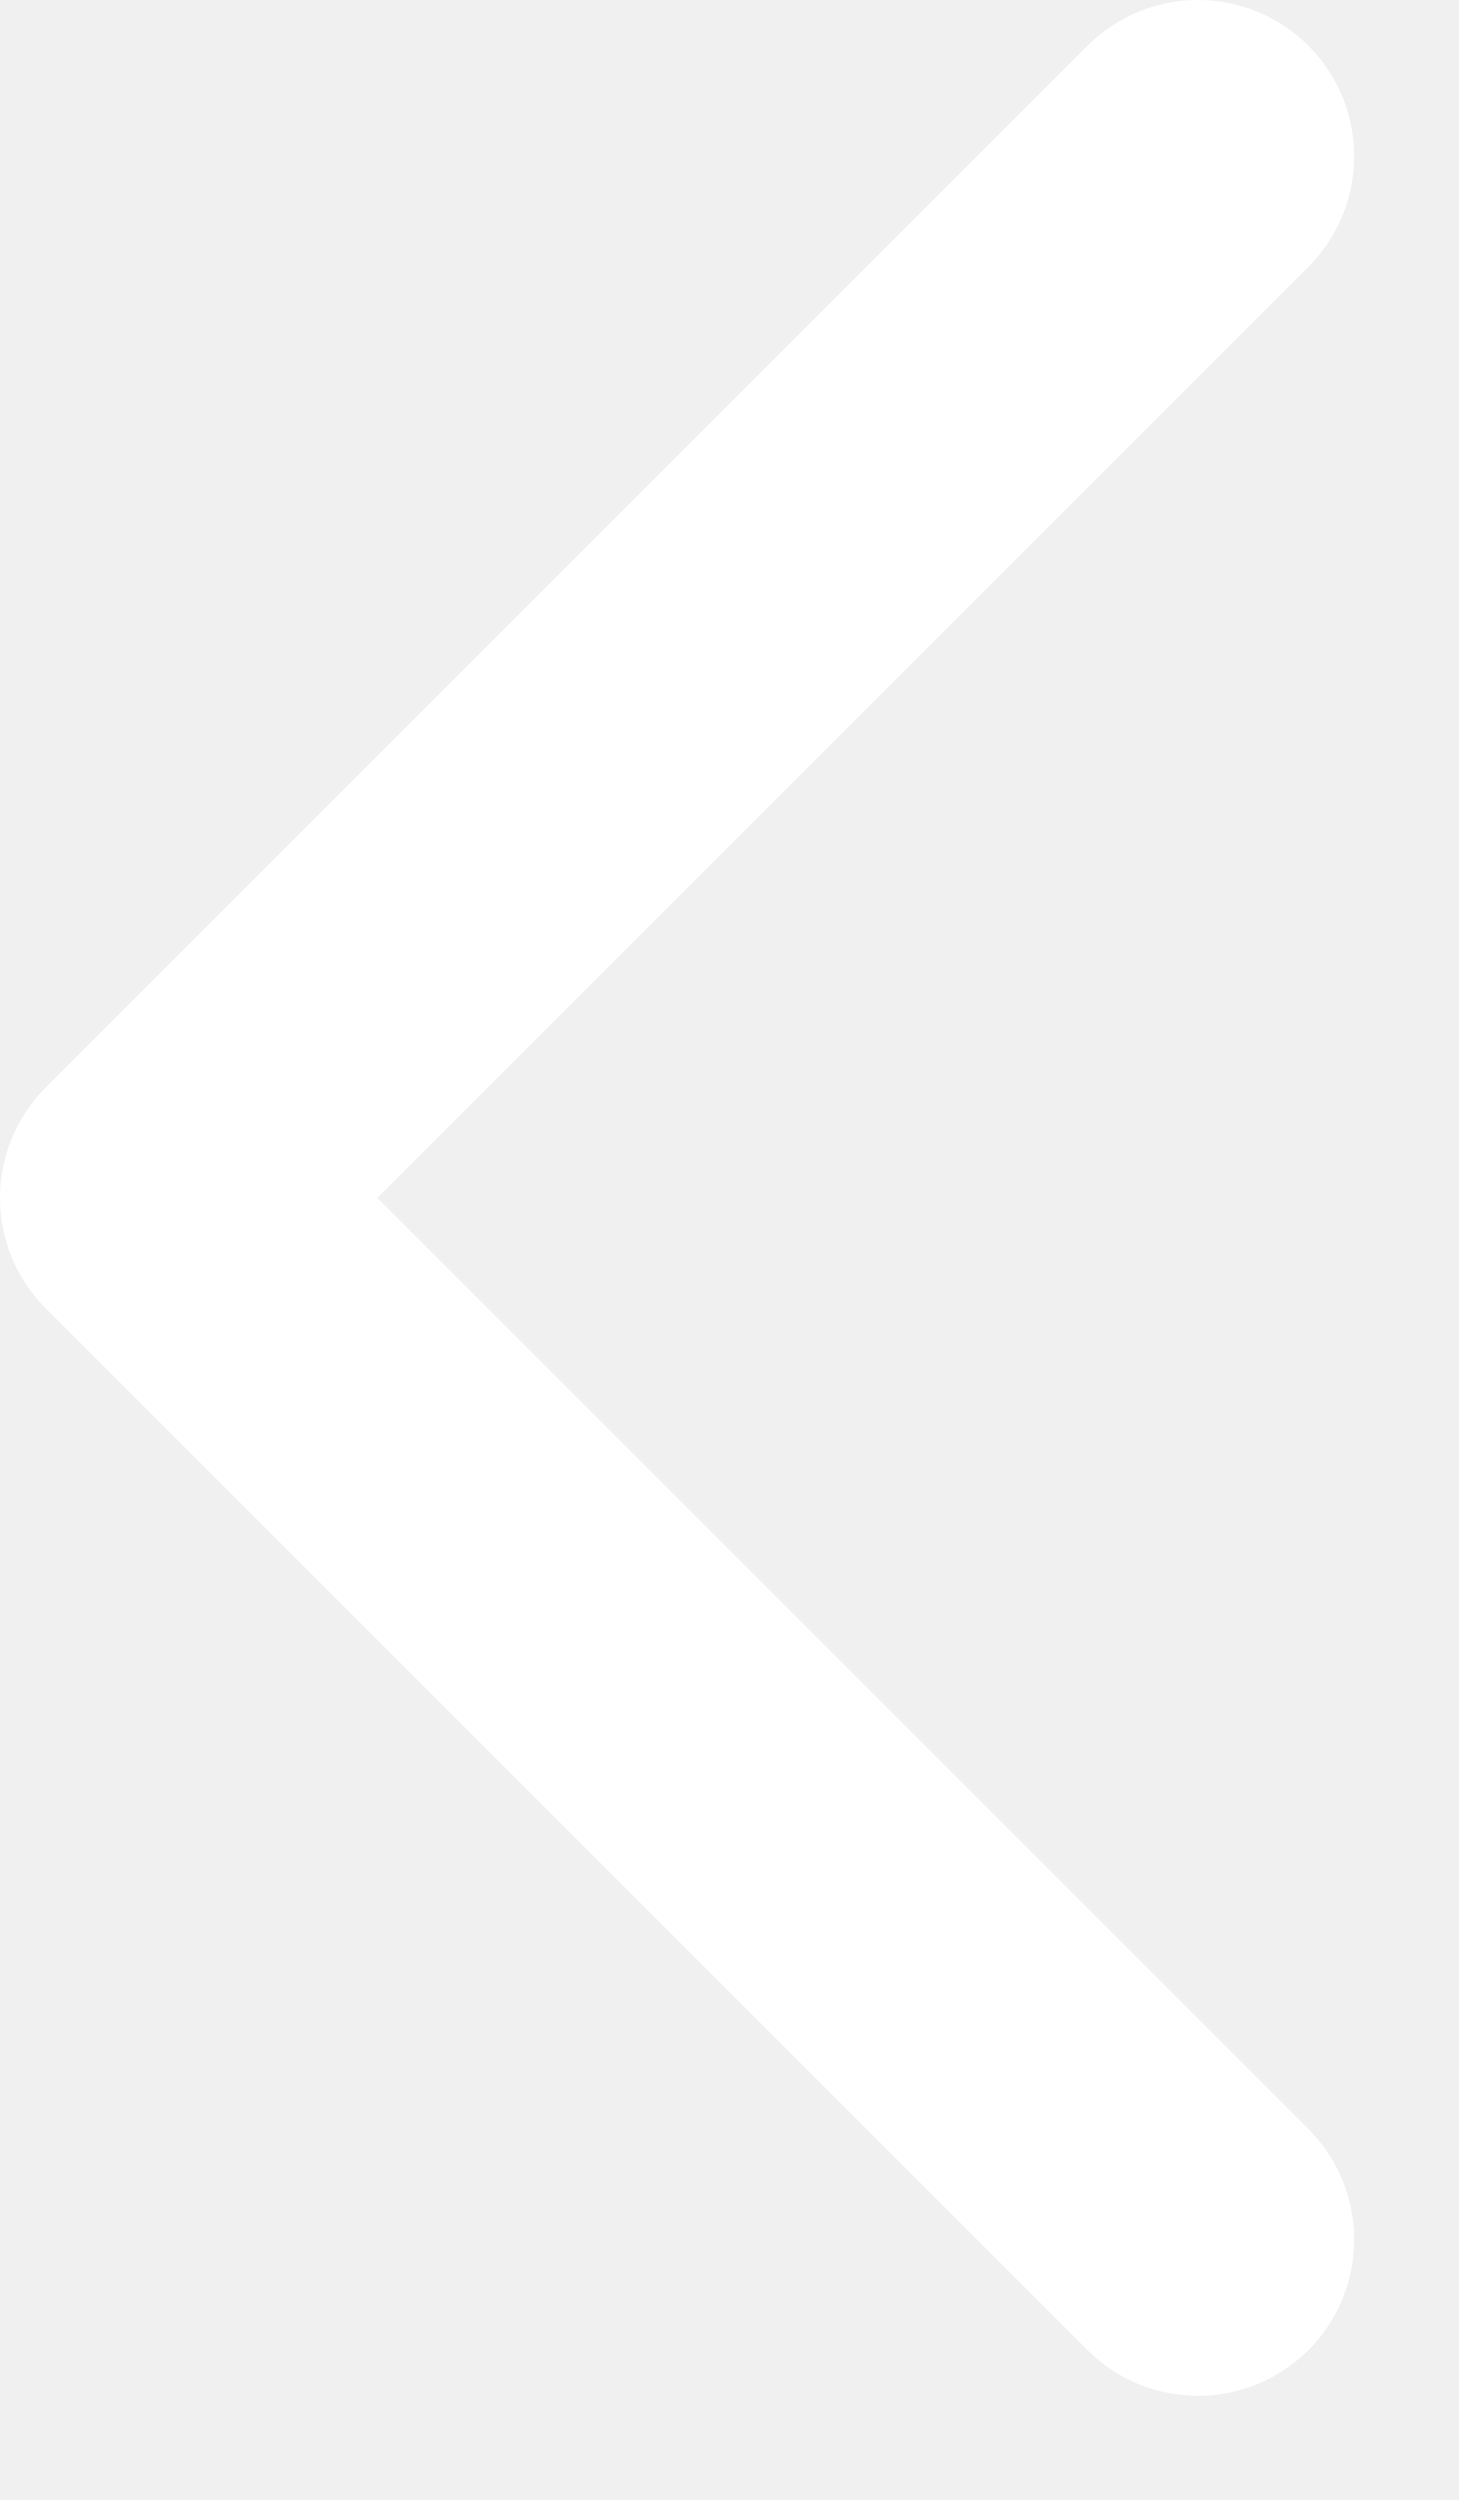
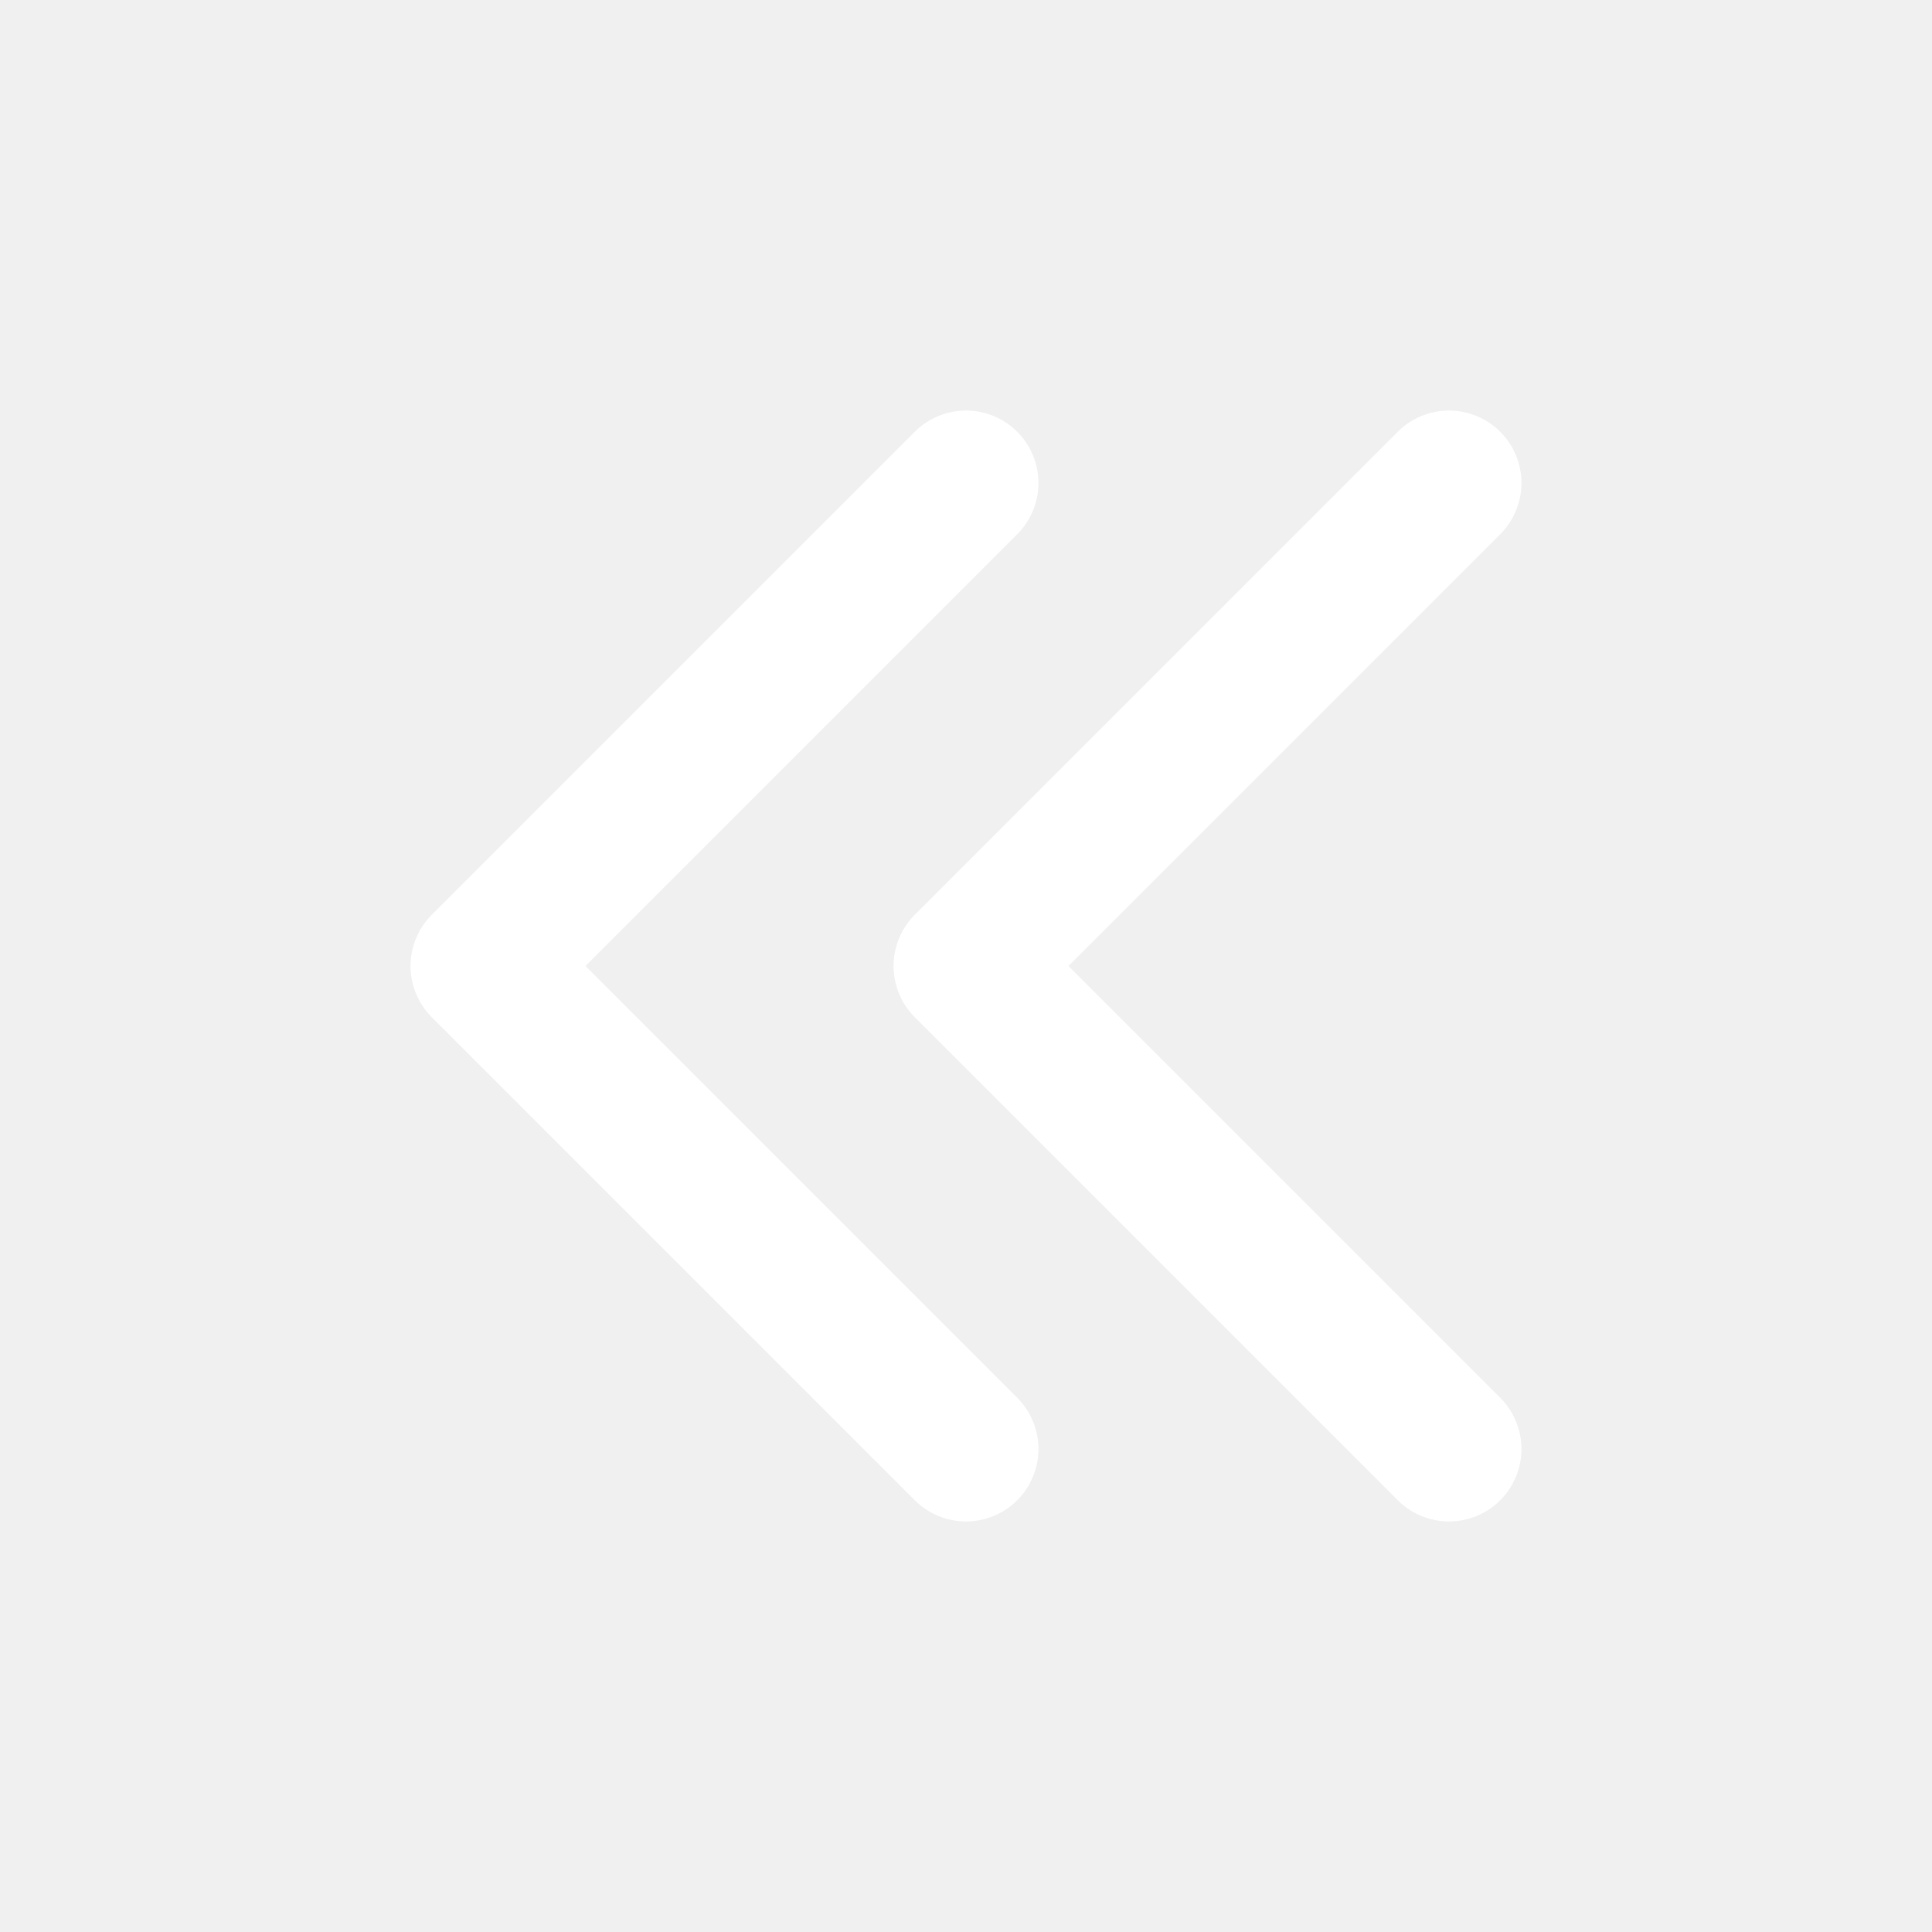
- <svg xmlns="http://www.w3.org/2000/svg" width="7" height="12" viewBox="0 0 7 12" fill="none">
-   <path d="M5.75 0.75L0.75 5.75L5.75 10.75" stroke="white" stroke-width="1.5" stroke-linecap="round" stroke-linejoin="round" />
+ <svg xmlns="http://www.w3.org/2000/svg" width="20" height="20" viewBox="0 0 20 20" fill="none">
+   <path d="M15 5L10 10L15 15" stroke="white" stroke-width="1.5" stroke-linecap="round" stroke-linejoin="round" />
+   <path d="M10 5L5 10L10 15" stroke="white" stroke-width="1.5" stroke-linecap="round" stroke-linejoin="round" />
</svg>
